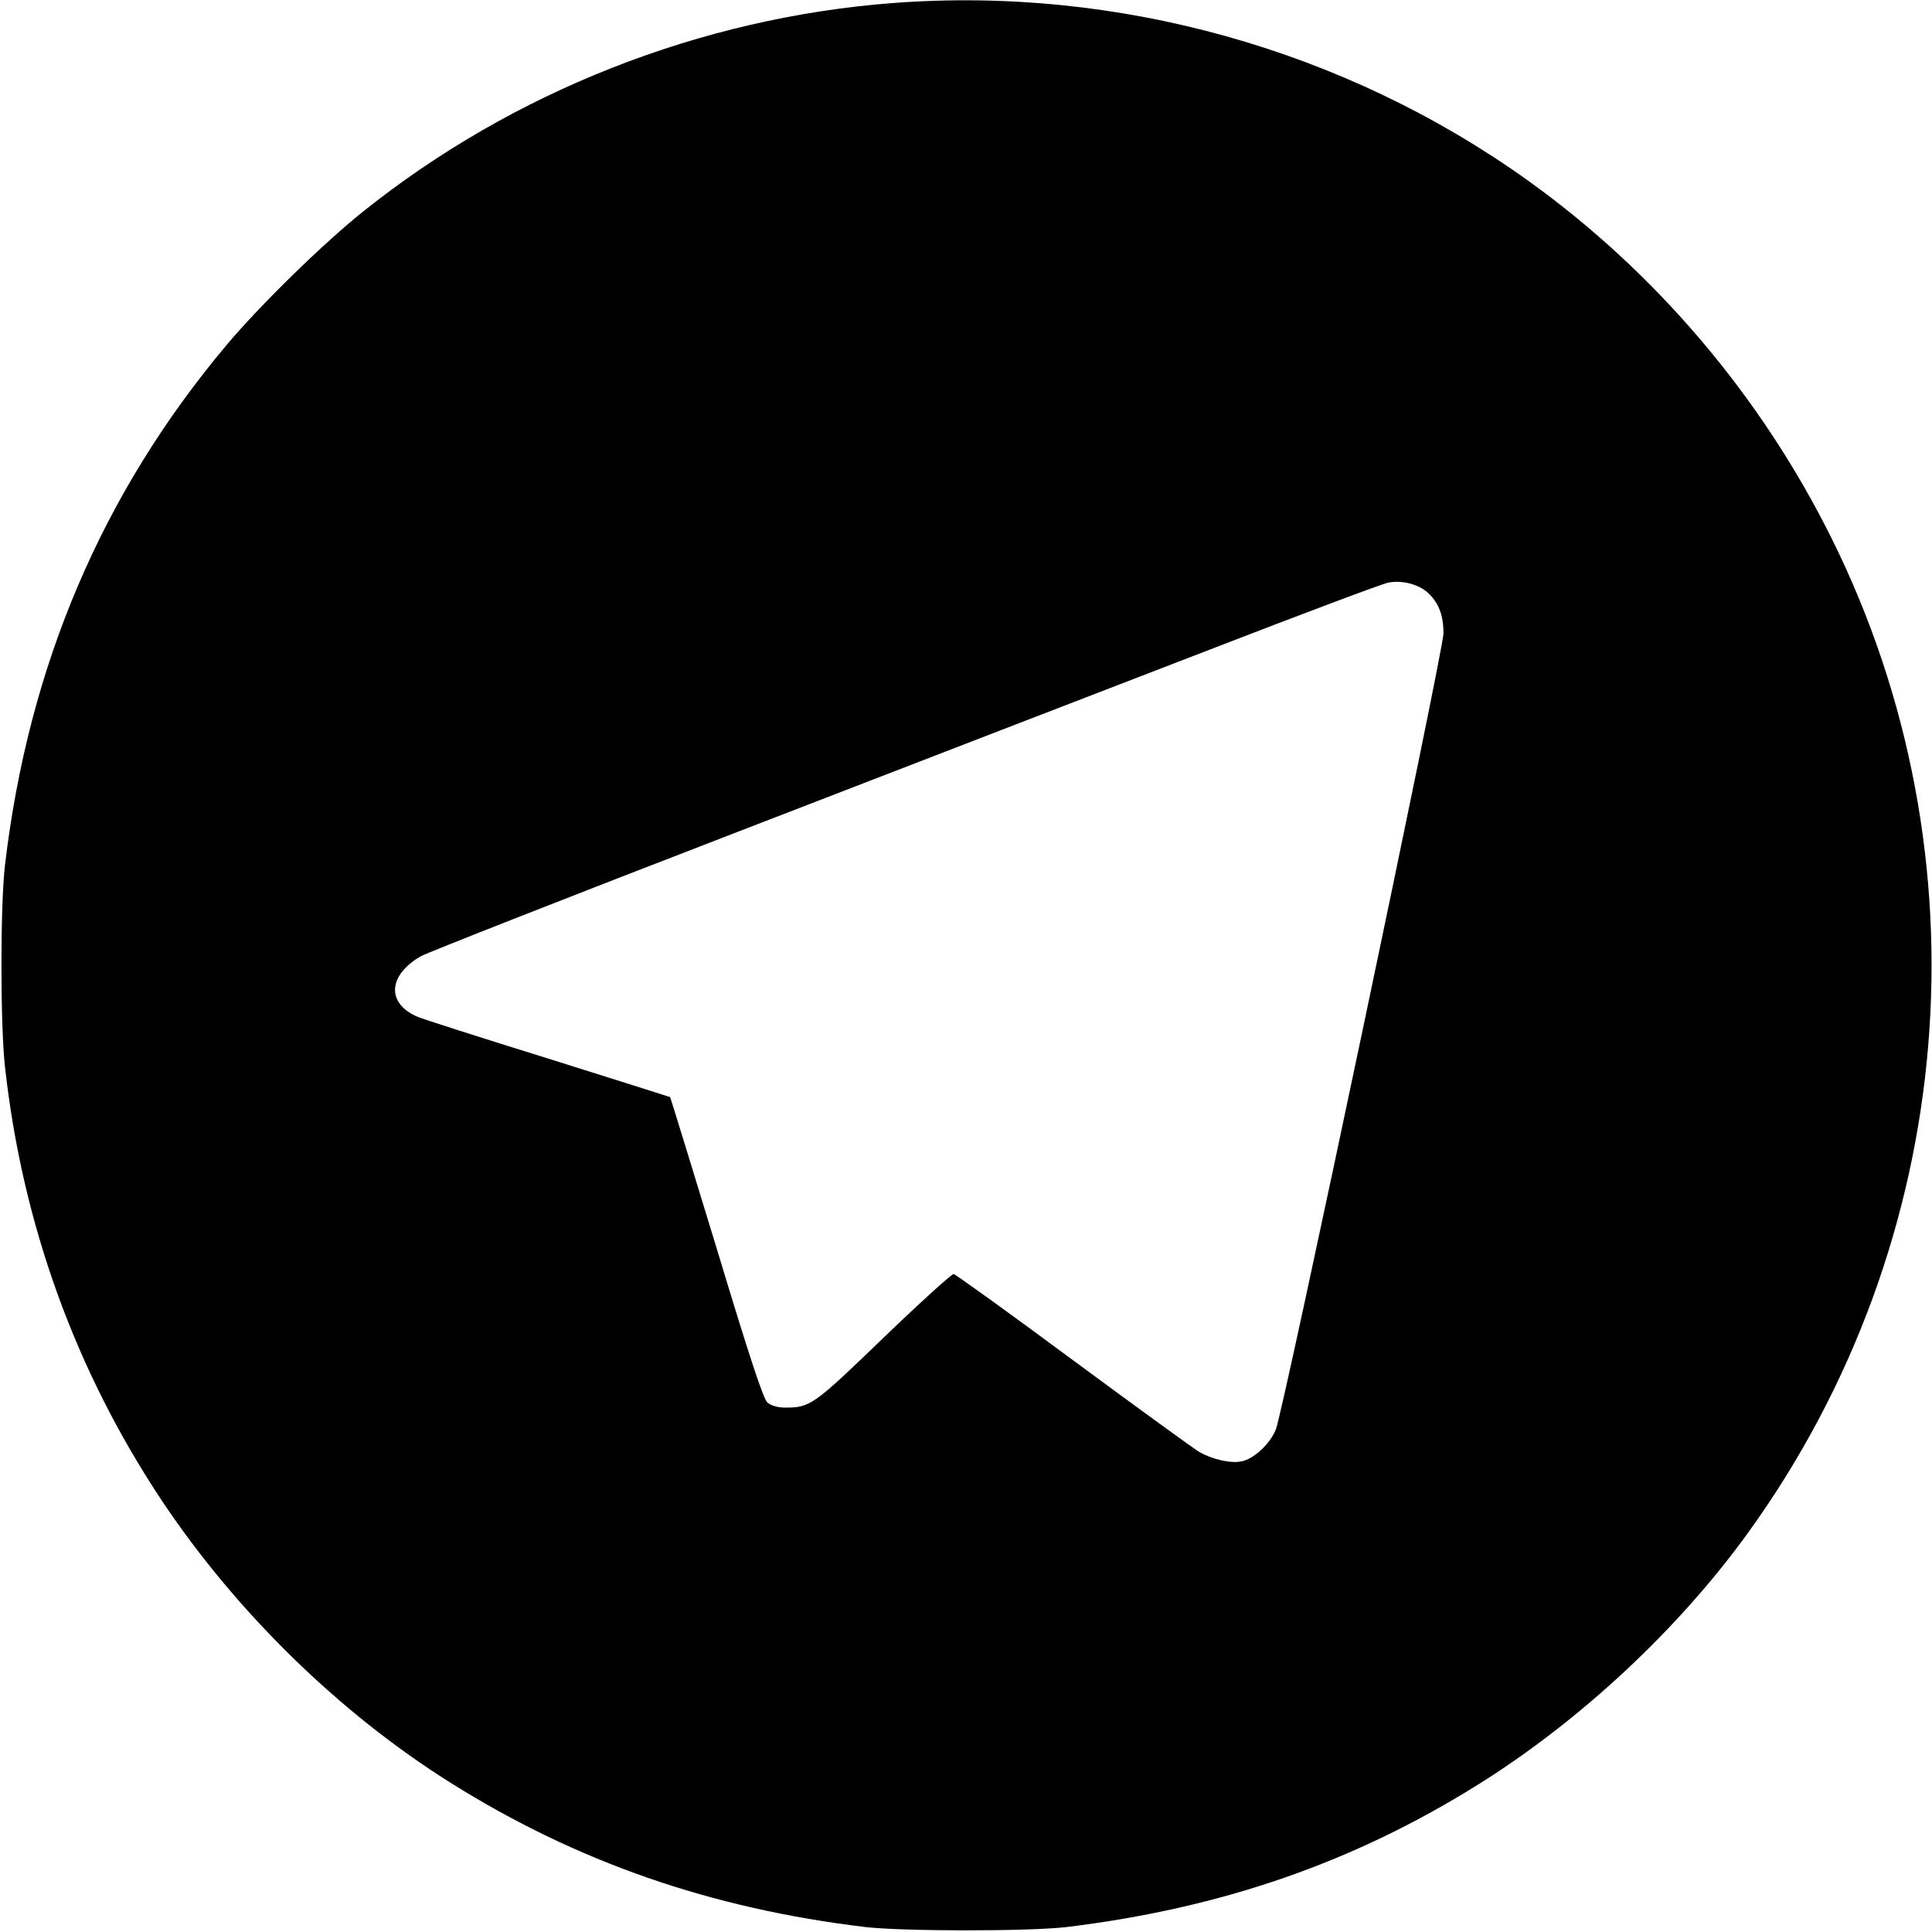
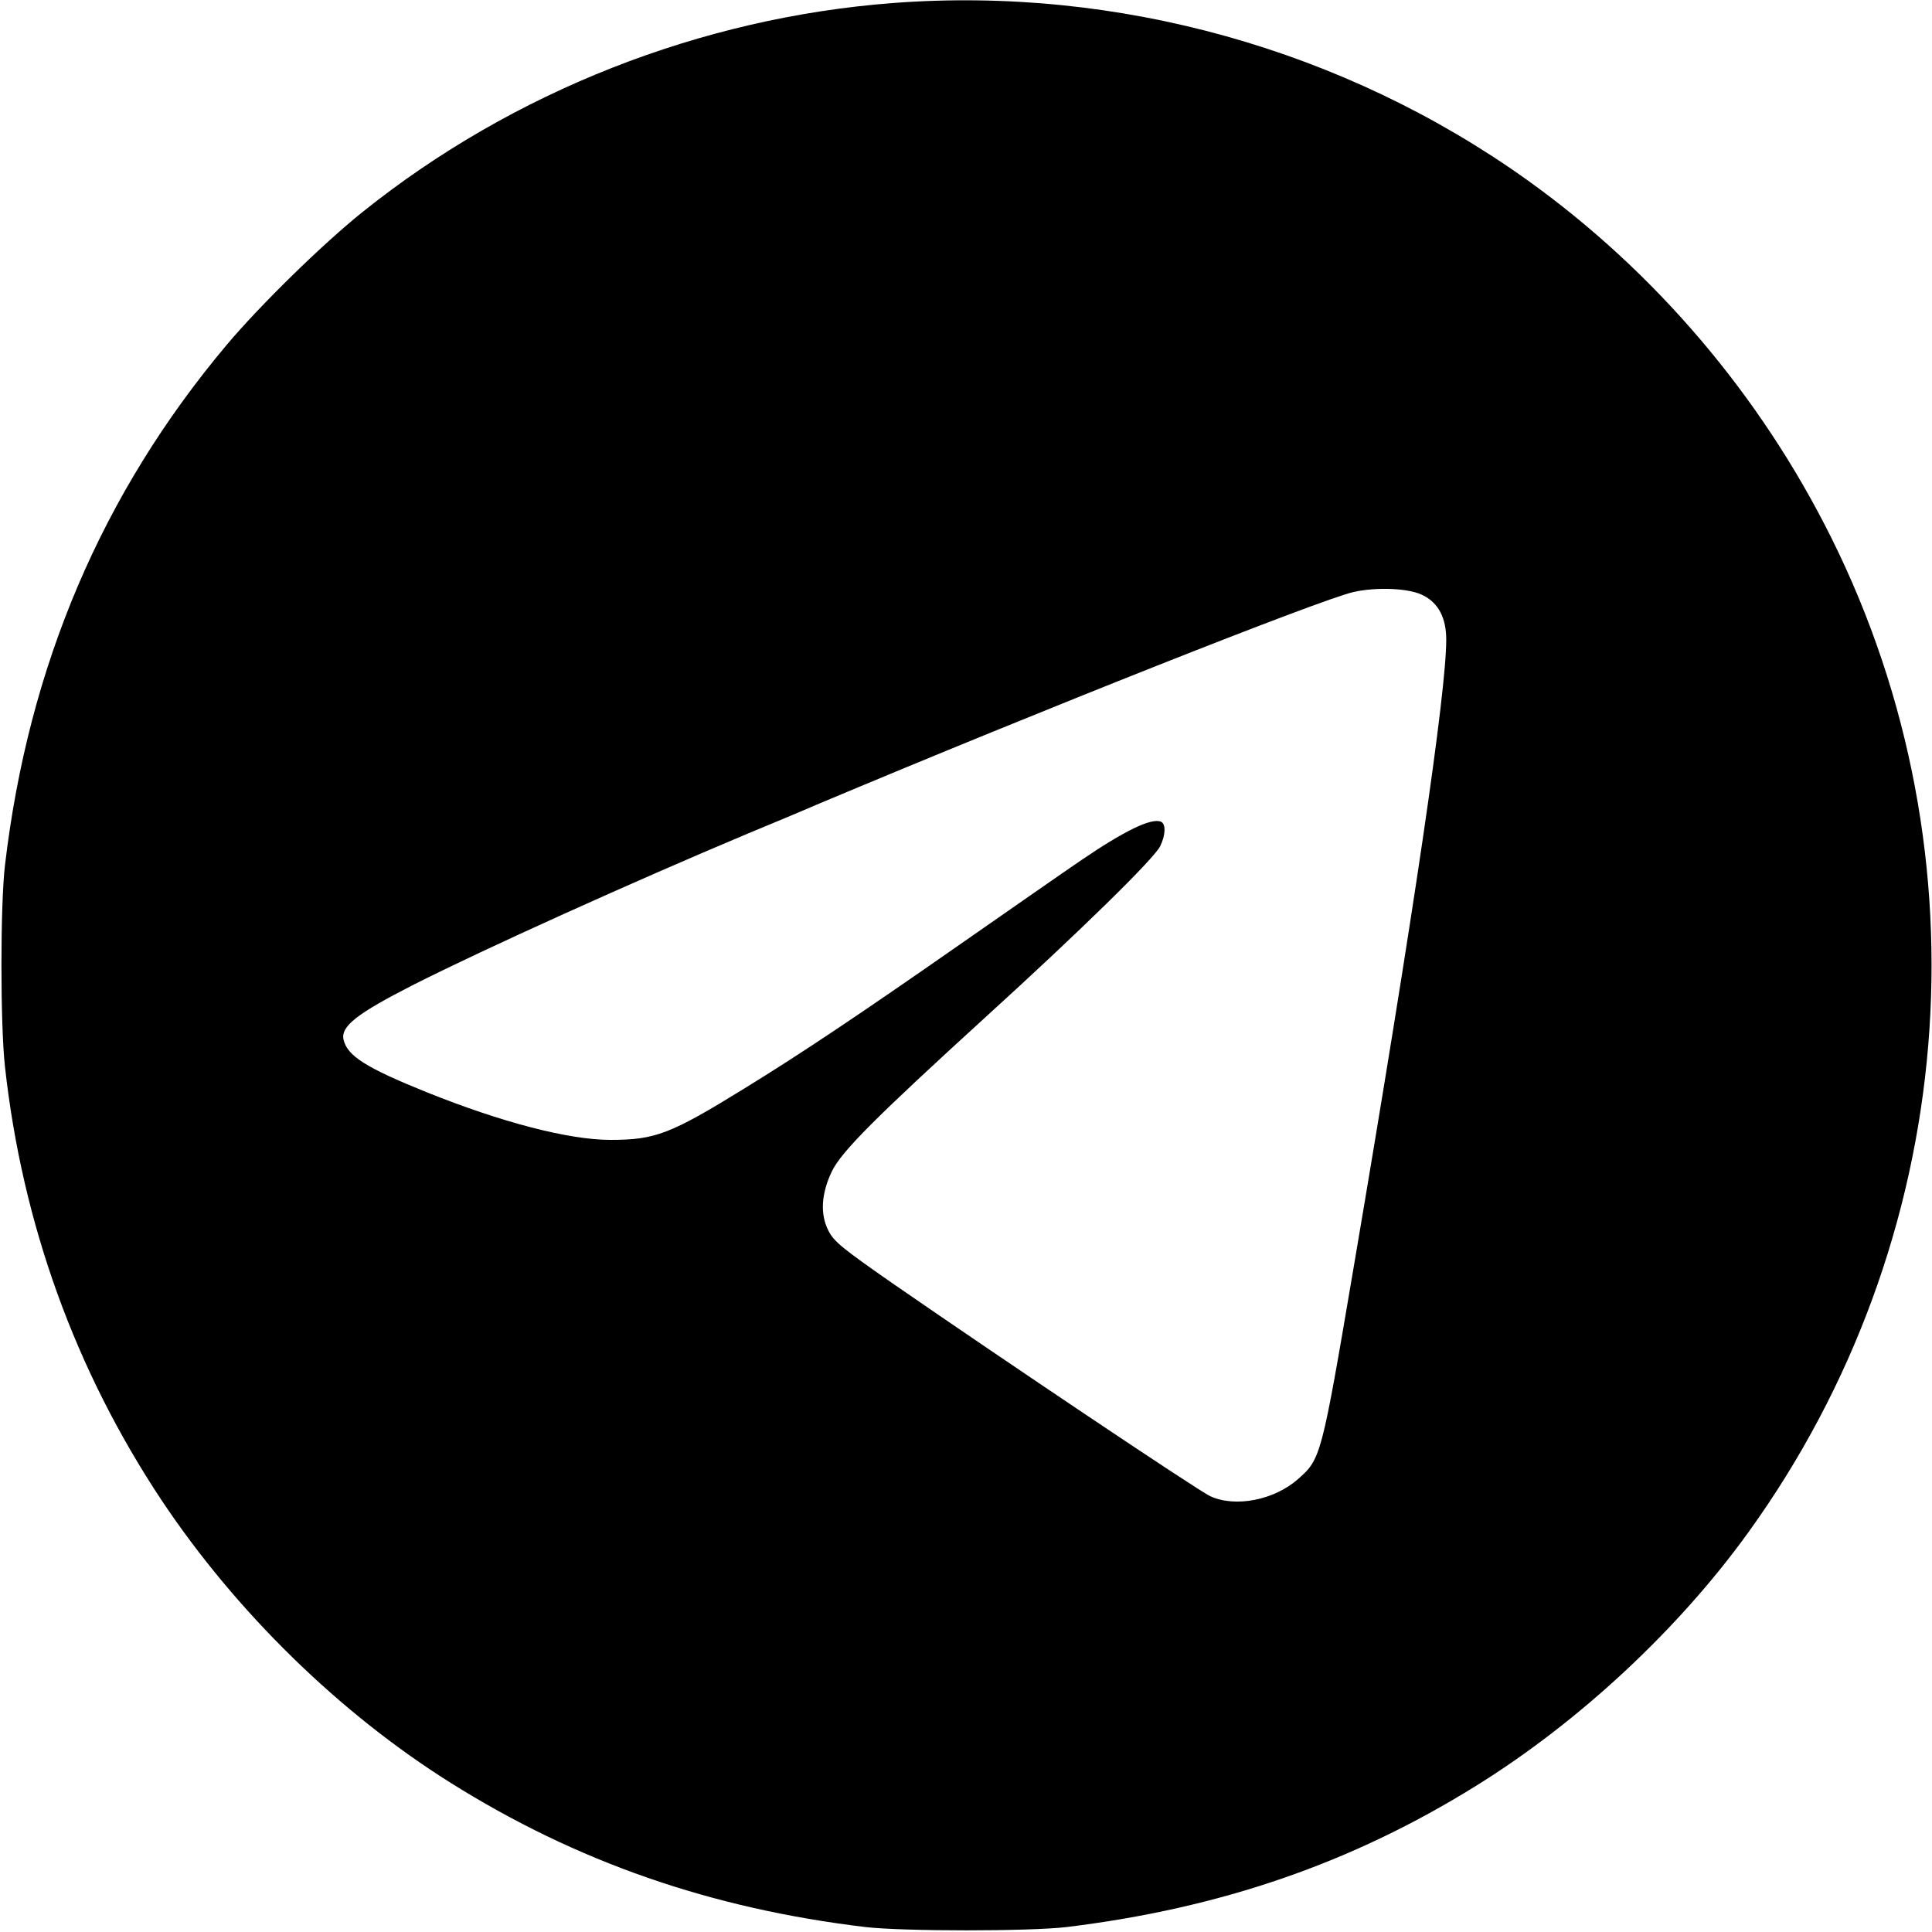
- <svg xmlns="http://www.w3.org/2000/svg" version="1.0" width="700pt" height="700pt" viewBox="0 0 700 700" preserveAspectRatio="xMidYMid meet">
-   <g transform="translate(0,700) scale(0.1,-0.1)" fill="#000000" stroke="none">
-     <path d="M3235 6989 c-696 -53 -1377 -321 -1920 -756 -144 -115 -373 -339 -494 -483 -452 -538 -718 -1163 -803 -1885 -17 -145 -17 -576 0 -730 63 -570 255 -1100 567 -1570 270 -405 644 -771 1047 -1024 457 -287 944 -456 1503 -523 139 -16 595 -16 730 0 558 68 1033 232 1482 511 374 232 735 568 989 921 759 1053 875 2443 300 3600 -257 517 -639 966 -1103 1298 -662 473 -1484 703 -2298 641z m1939 -2137 c39 -37 56 -81 56 -147 0 -61 -578 -2807 -607 -2883 -20 -52 -80 -109 -126 -117 -39 -8 -107 8 -153 35 -17 10 -221 158 -454 330 -232 172 -428 313 -435 314 -7 0 -121 -103 -254 -231 -254 -245 -265 -253 -357 -253 -25 0 -50 7 -63 18 -15 12 -63 157 -185 561 -91 299 -167 545 -168 546 -2 1 -201 64 -443 140 -242 75 -453 143 -470 150 -115 48 -111 150 9 220 23 13 539 216 1146 450 608 235 1380 533 1715 662 336 130 626 239 645 242 50 10 110 -6 144 -37z" />
-   </g>
+ <svg xmlns="http://www.w3.org/2000/svg" version="1" width="933.333" height="933.333" viewBox="0 0 700 700">
+   <path d="M323.5 1.1c-69.6 5.3-137.7 32.1-192 75.6-14.4 11.5-37.3 33.9-49.4 48.3-45.2 53.8-71.8 116.3-80.3 188.5-1.7 14.5-1.7 57.6 0 73 6.3 57 25.5 110 56.7 157 27 40.5 64.4 77.1 104.7 102.4 45.7 28.7 94.4 45.6 150.3 52.3 13.9 1.6 59.5 1.6 73 0 55.8-6.8 103.3-23.2 148.2-51.1 37.4-23.2 73.5-56.8 98.9-92.1 75.9-105.3 87.5-244.3 30-360-25.7-51.7-63.9-96.6-110.3-129.8C487.1 17.9 404.9-5.1 323.5 1.1zm192.1 214.6c5.6 2.8 8.4 8.2 8.4 16.1 0 19.1-11.5 97.6-33.6 227.7-11.6 68.4-11.8 69.1-20.1 76.4-8.6 7.6-22.7 10.4-31.8 6.2-4.1-1.8-75.6-49.8-114.5-76.7-18.7-13-21.8-15.5-23.8-19.4-3.1-6-2.7-13.4 1.2-21.6 3.5-7.2 15.7-19.4 55.6-55.8 34.1-31 61.4-57.7 63.4-62.1 2-4.1 2-8.1.2-8.8-3.5-1.4-13.2 3.3-28.9 14-6.2 4.2-25.1 17.4-42.2 29.3-37.4 26.1-58.7 40.4-80 53.5-26.6 16.4-32.1 18.5-48.3 18.5-15.2 0-39.6-6.4-66.7-17.3-21.8-8.8-28.6-13.1-30-18.9-1.2-4.9 4.7-9.5 25.5-20.1 25.3-12.8 79.3-37.2 121-54.7 6.3-2.6 17.6-7.3 25-10.5 81.8-34.4 182.2-74.2 194.4-77 8.4-1.9 20.3-1.4 25.2 1.2z" />
</svg>
